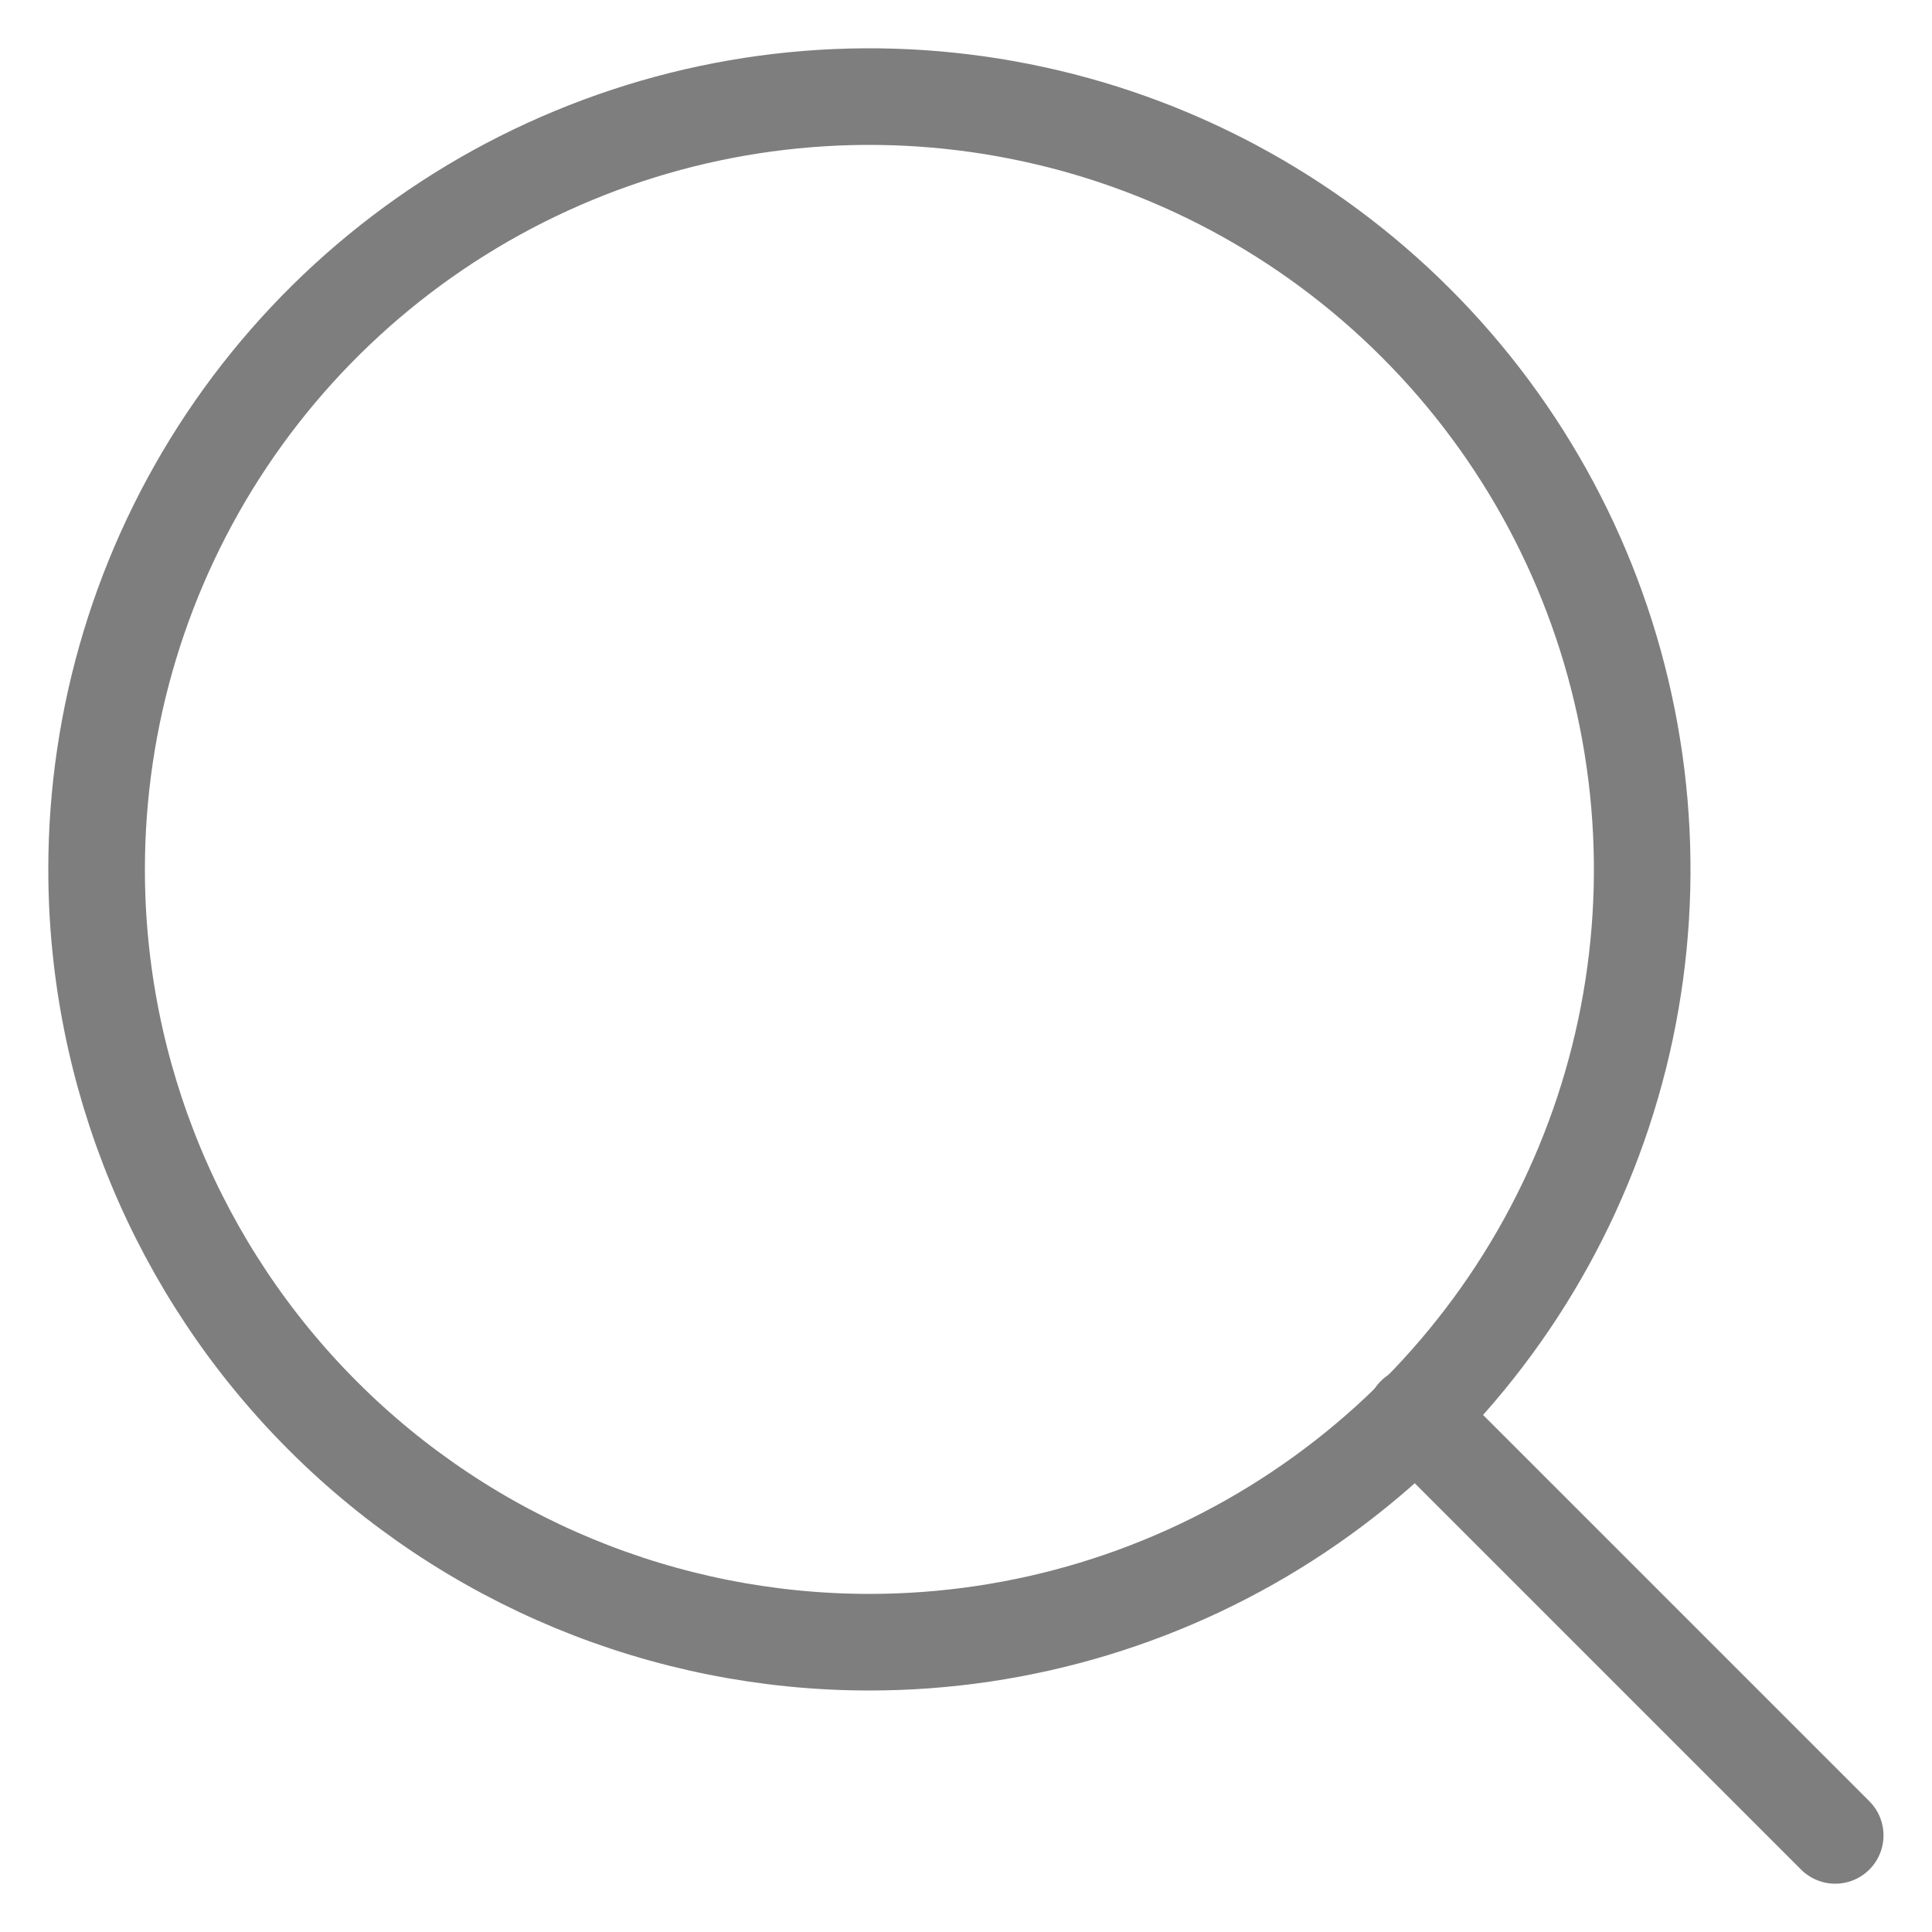
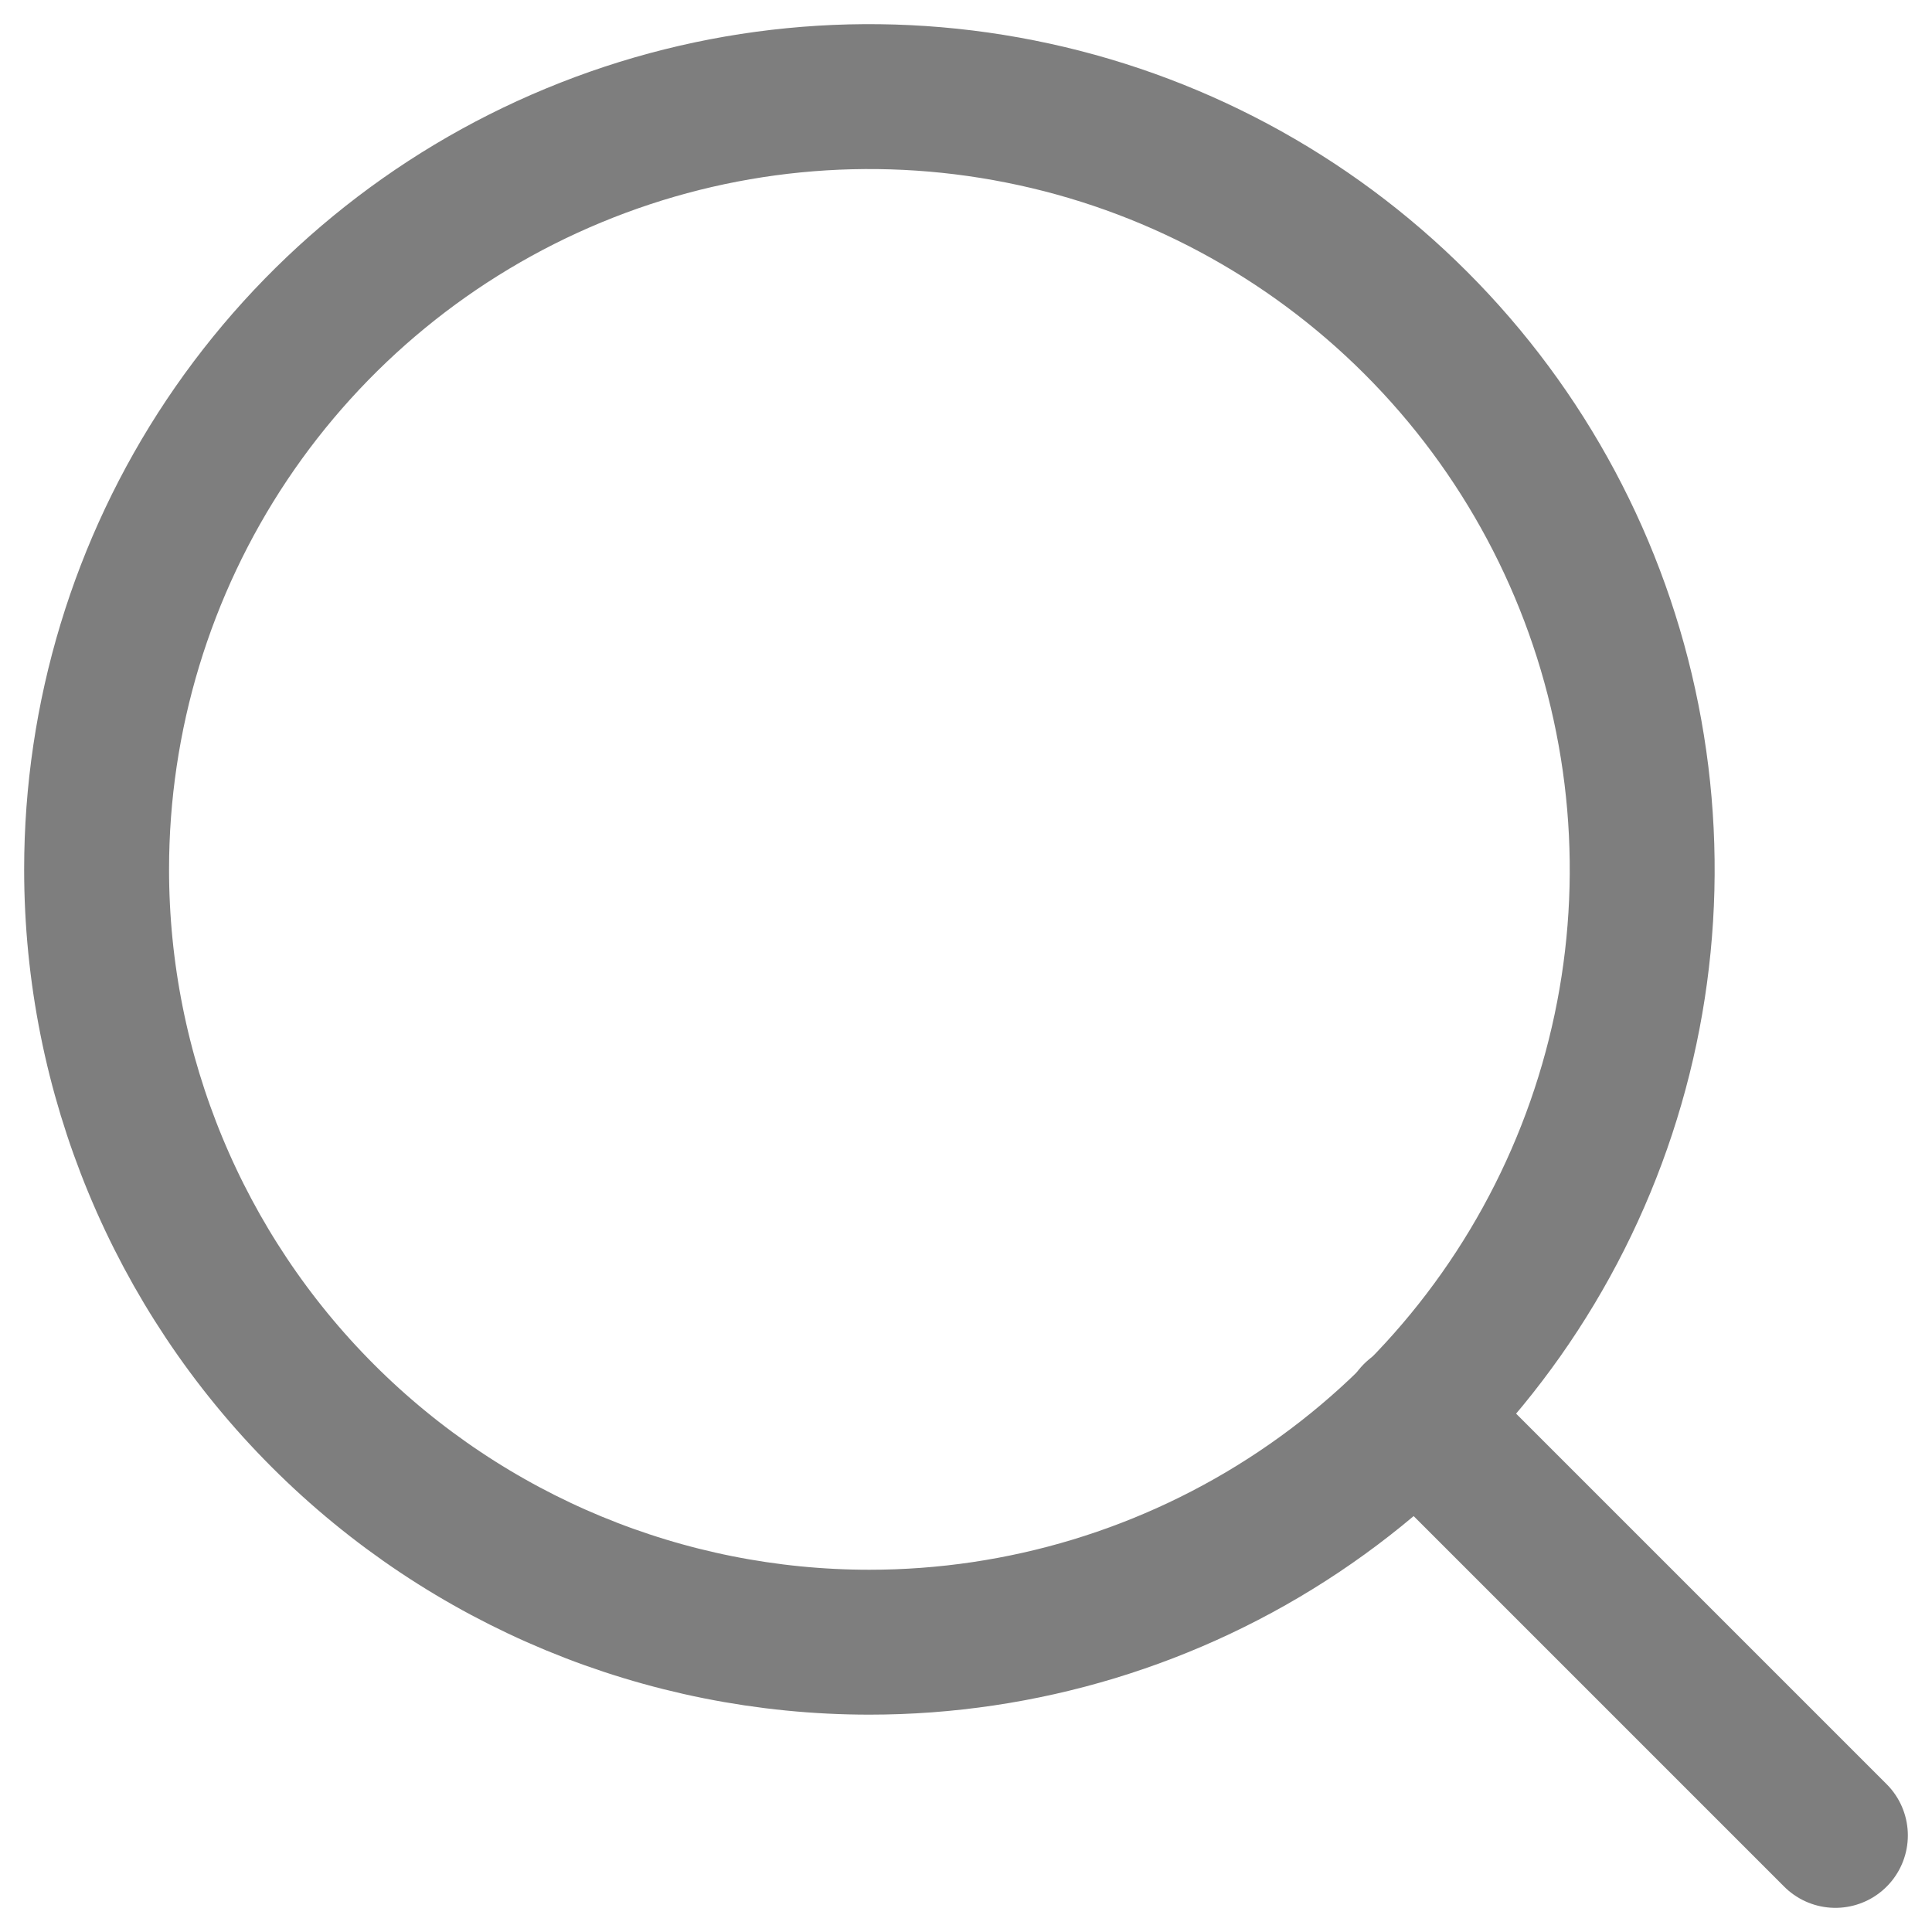
<svg xmlns="http://www.w3.org/2000/svg" width="20" height="20" viewBox="0 0 20 20" fill="none">
-   <path d="M18.998 19L14.648 14.65" stroke="#7E7E7E" stroke-linecap="round" stroke-linejoin="round" />
-   <path d="M9 17C10.582 17 12.129 16.531 13.444 15.652C14.76 14.773 15.786 13.523 16.391 12.062C16.997 10.6 17.155 8.991 16.846 7.439C16.538 5.887 15.776 4.462 14.657 3.343C13.538 2.224 12.113 1.462 10.561 1.154C9.009 0.845 7.4 1.003 5.939 1.609C4.477 2.214 3.227 3.24 2.348 4.555C1.469 5.871 1 7.418 1 9C1 11.122 1.843 13.157 3.343 14.657C4.843 16.157 6.878 17 9 17Z" stroke="#7E7E7E" stroke-linecap="round" stroke-linejoin="round" />
+   <path d="M19 19L14.65 14.65" stroke="#7E7E7E" stroke-width="1.5" stroke-linecap="round" stroke-linejoin="round" />
+   <path d="M9 17C10.582 17 12.129 16.531 13.444 15.652C14.76 14.773 15.786 13.523 16.391 12.062C16.997 10.6 17.155 8.991 16.846 7.439C16.538 5.887 15.776 4.462 14.657 3.343C13.538 2.224 12.113 1.462 10.561 1.154C9.009 0.845 7.4 1.003 5.939 1.609C4.477 2.214 3.227 3.24 2.348 4.555C1.469 5.871 1 7.418 1 9C1 11.122 1.843 13.157 3.343 14.657C4.843 16.157 6.878 17 9 17Z" stroke="#7E7E7E" stroke-width="1.5" stroke-linecap="round" stroke-linejoin="round" />
</svg>
